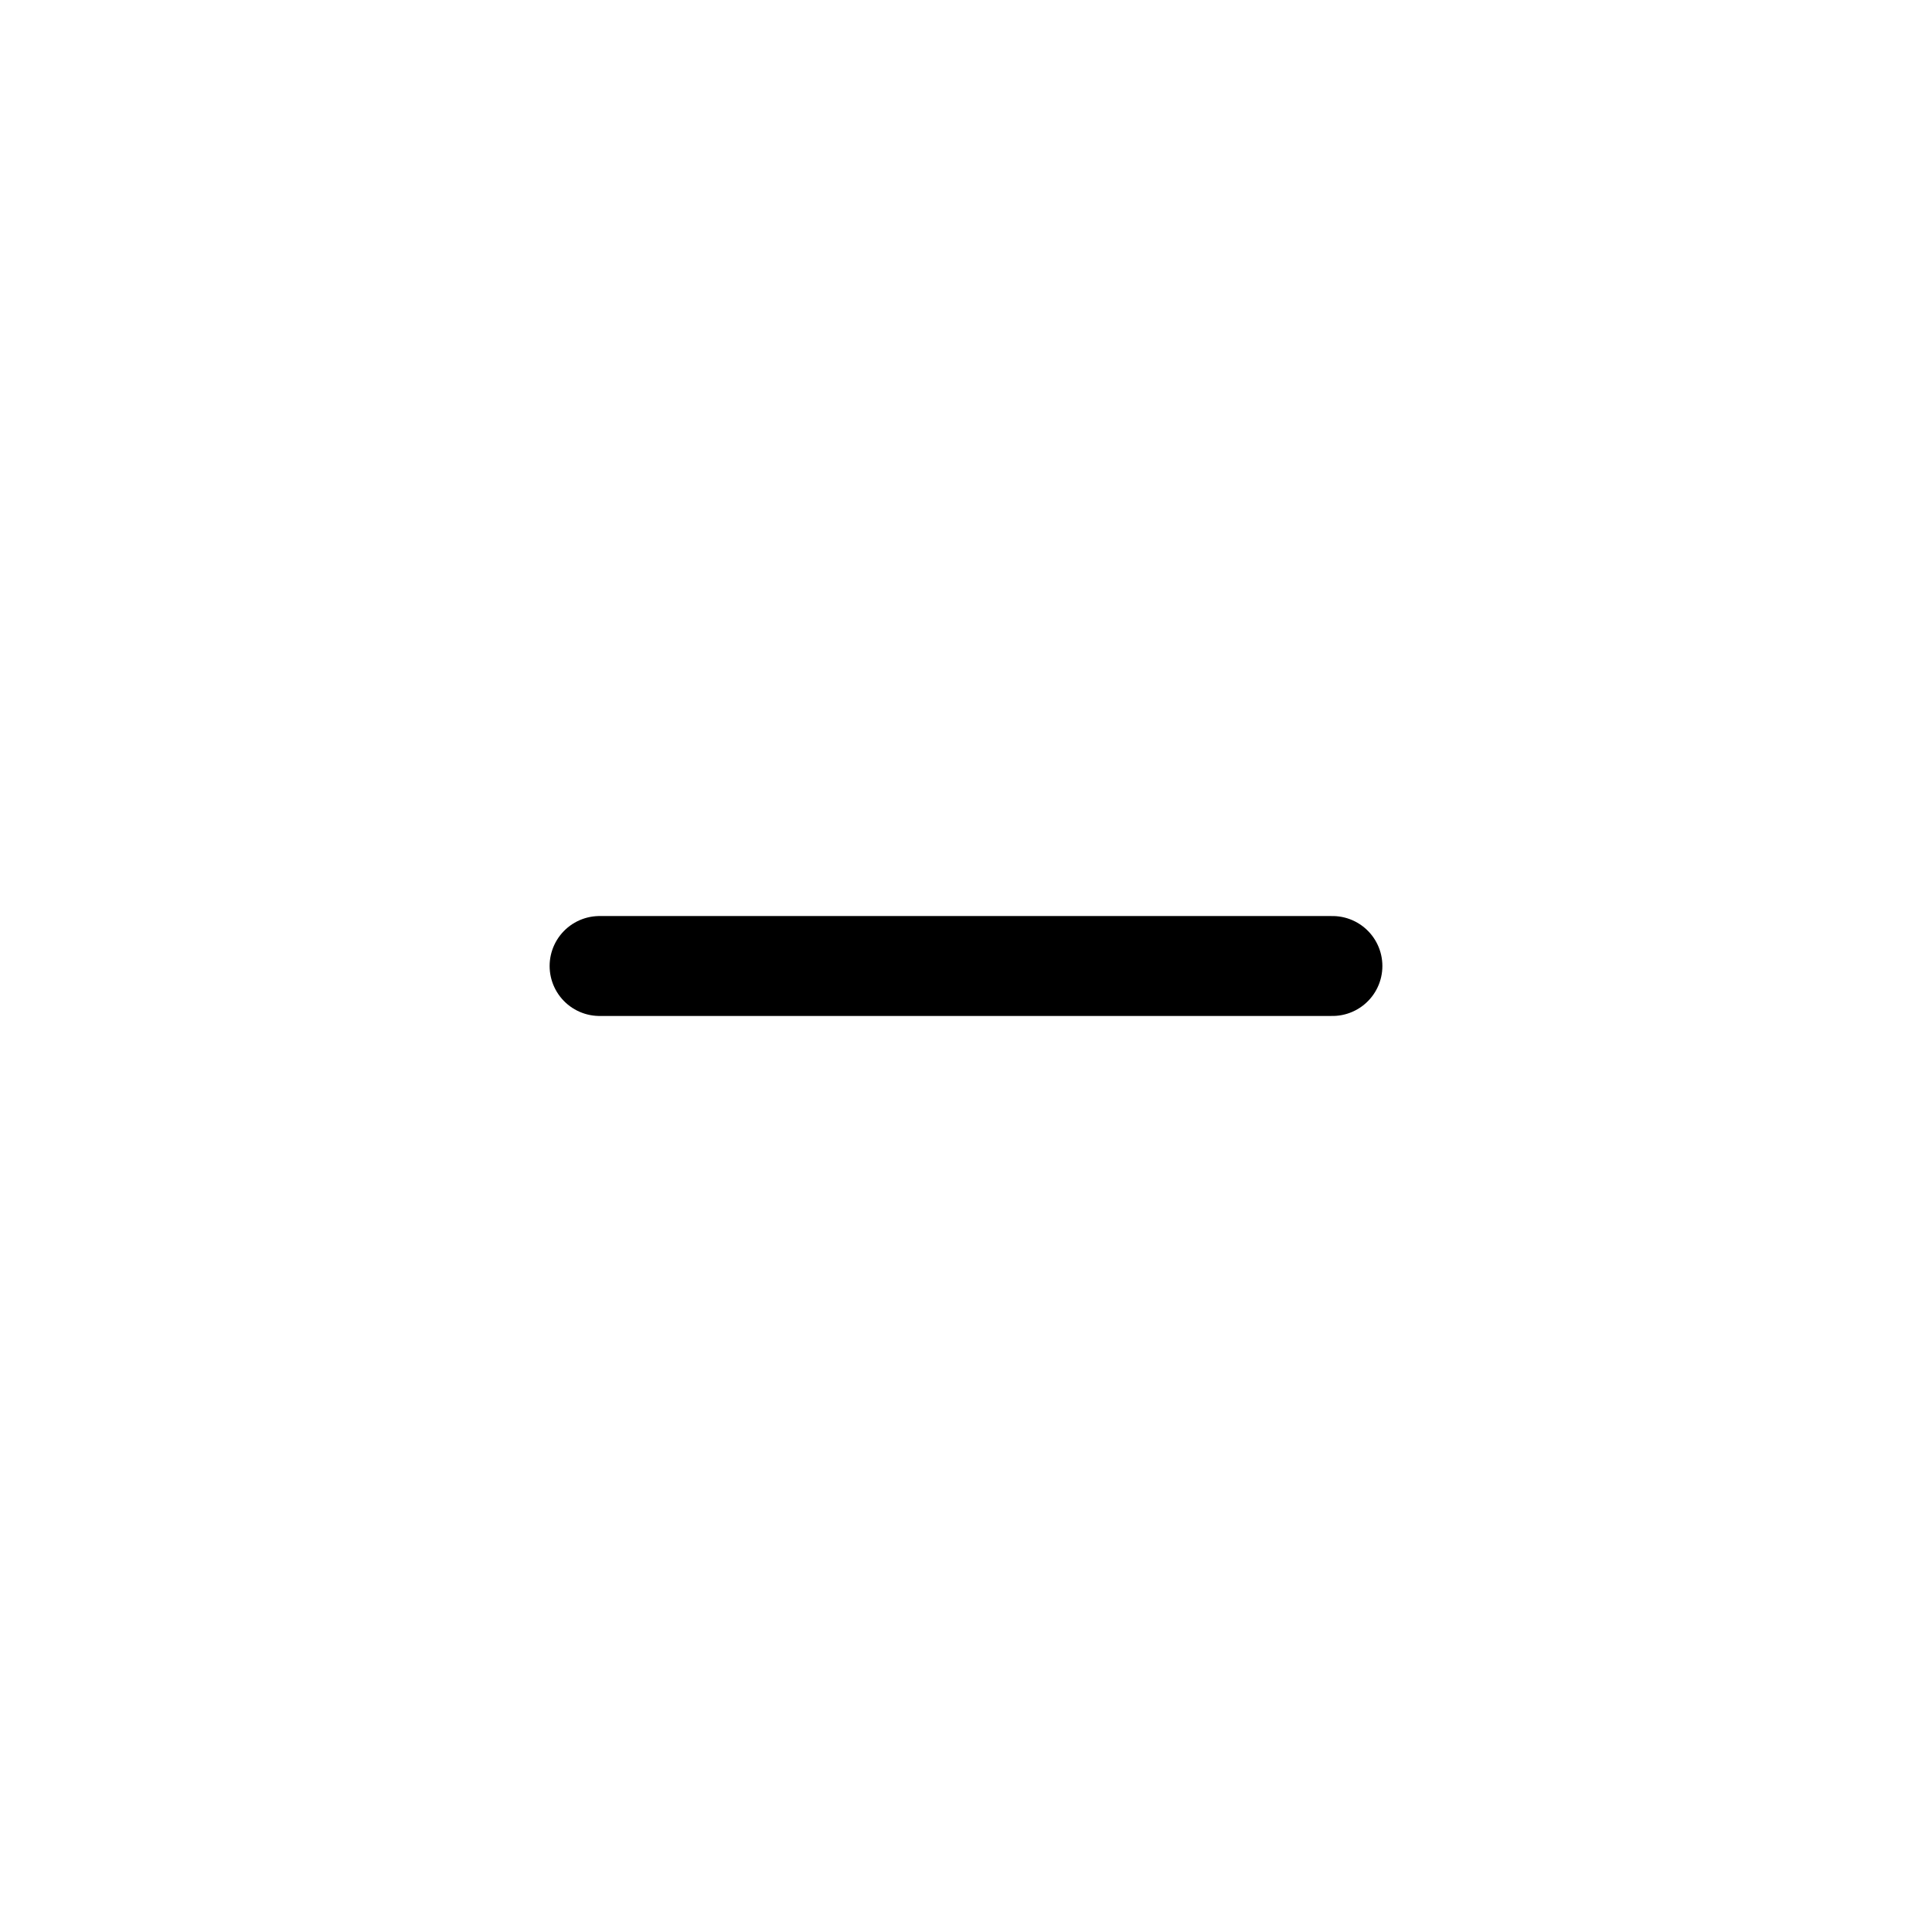
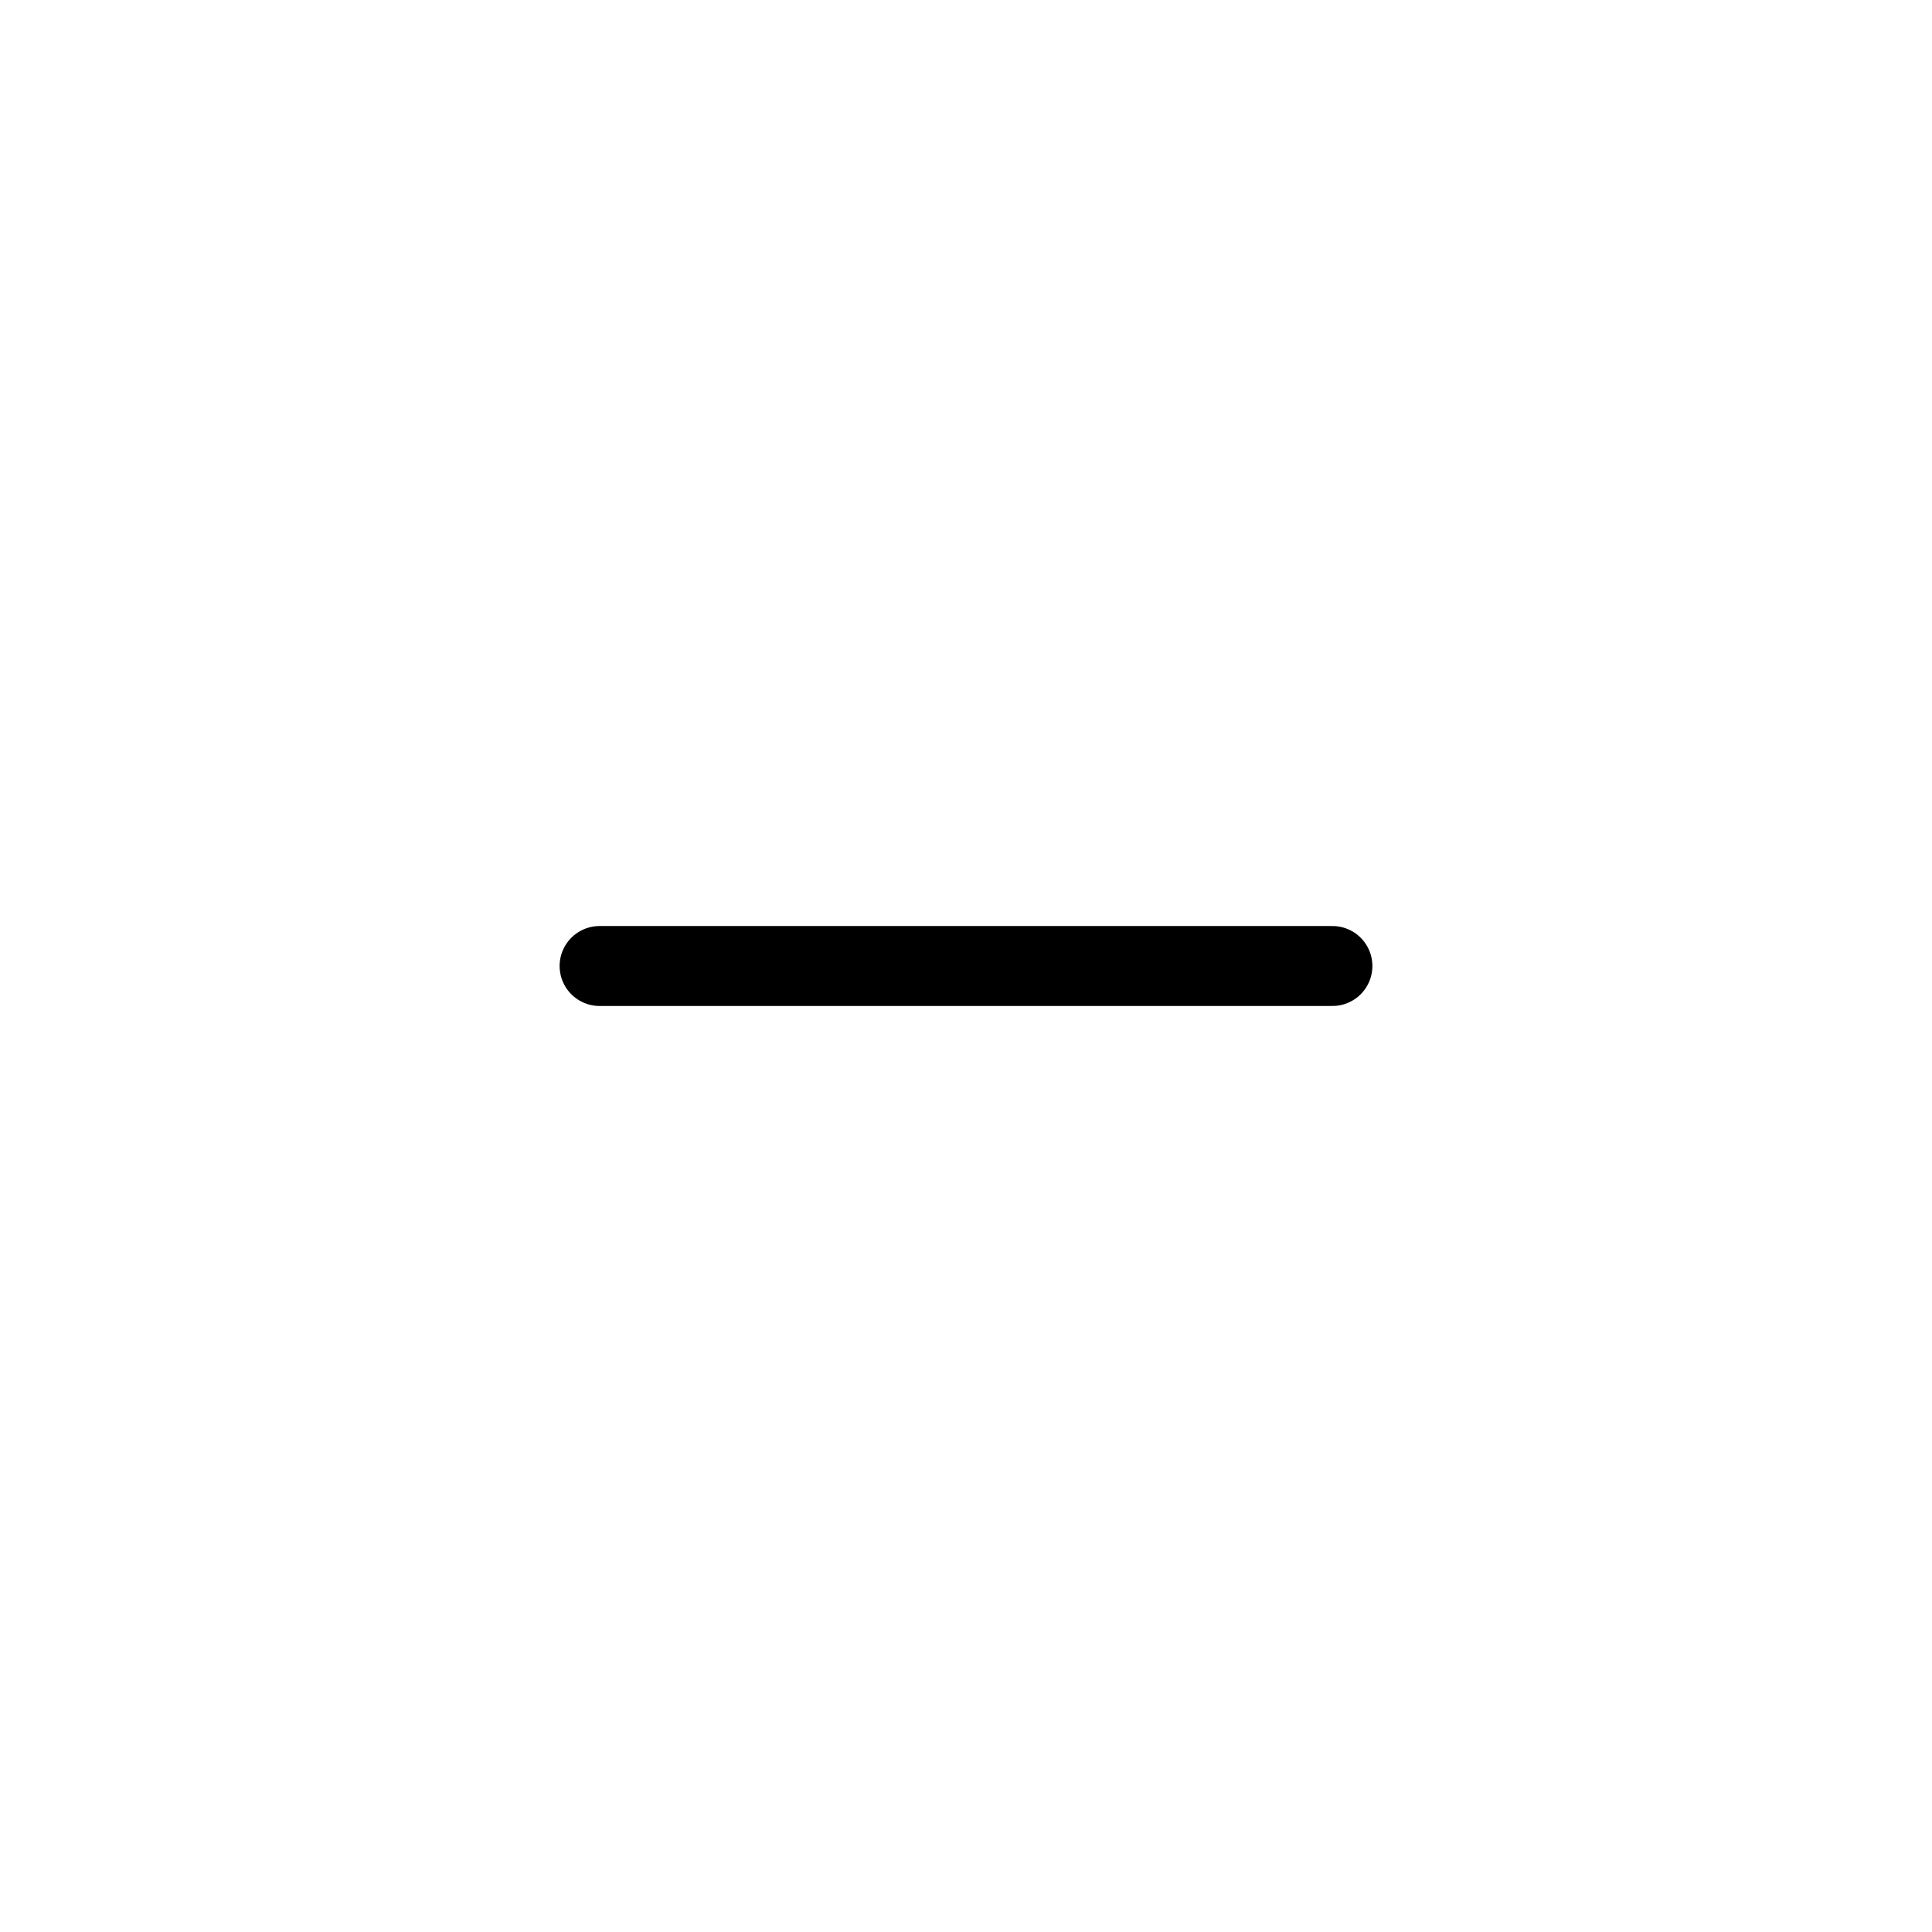
<svg xmlns="http://www.w3.org/2000/svg" width="30" height="30" viewBox="0 0 29 29" fill="none">
-   <path d="M9 14.5 L20 14.5" stroke="#000" stroke-width="1.5" stroke-linecap="round" stroke-linejoin="round" />
+   <path d="M9 14.5 L20 14.5" stroke="#000" stroke-width="1.2" stroke-linecap="round" stroke-linejoin="round" />
</svg>
